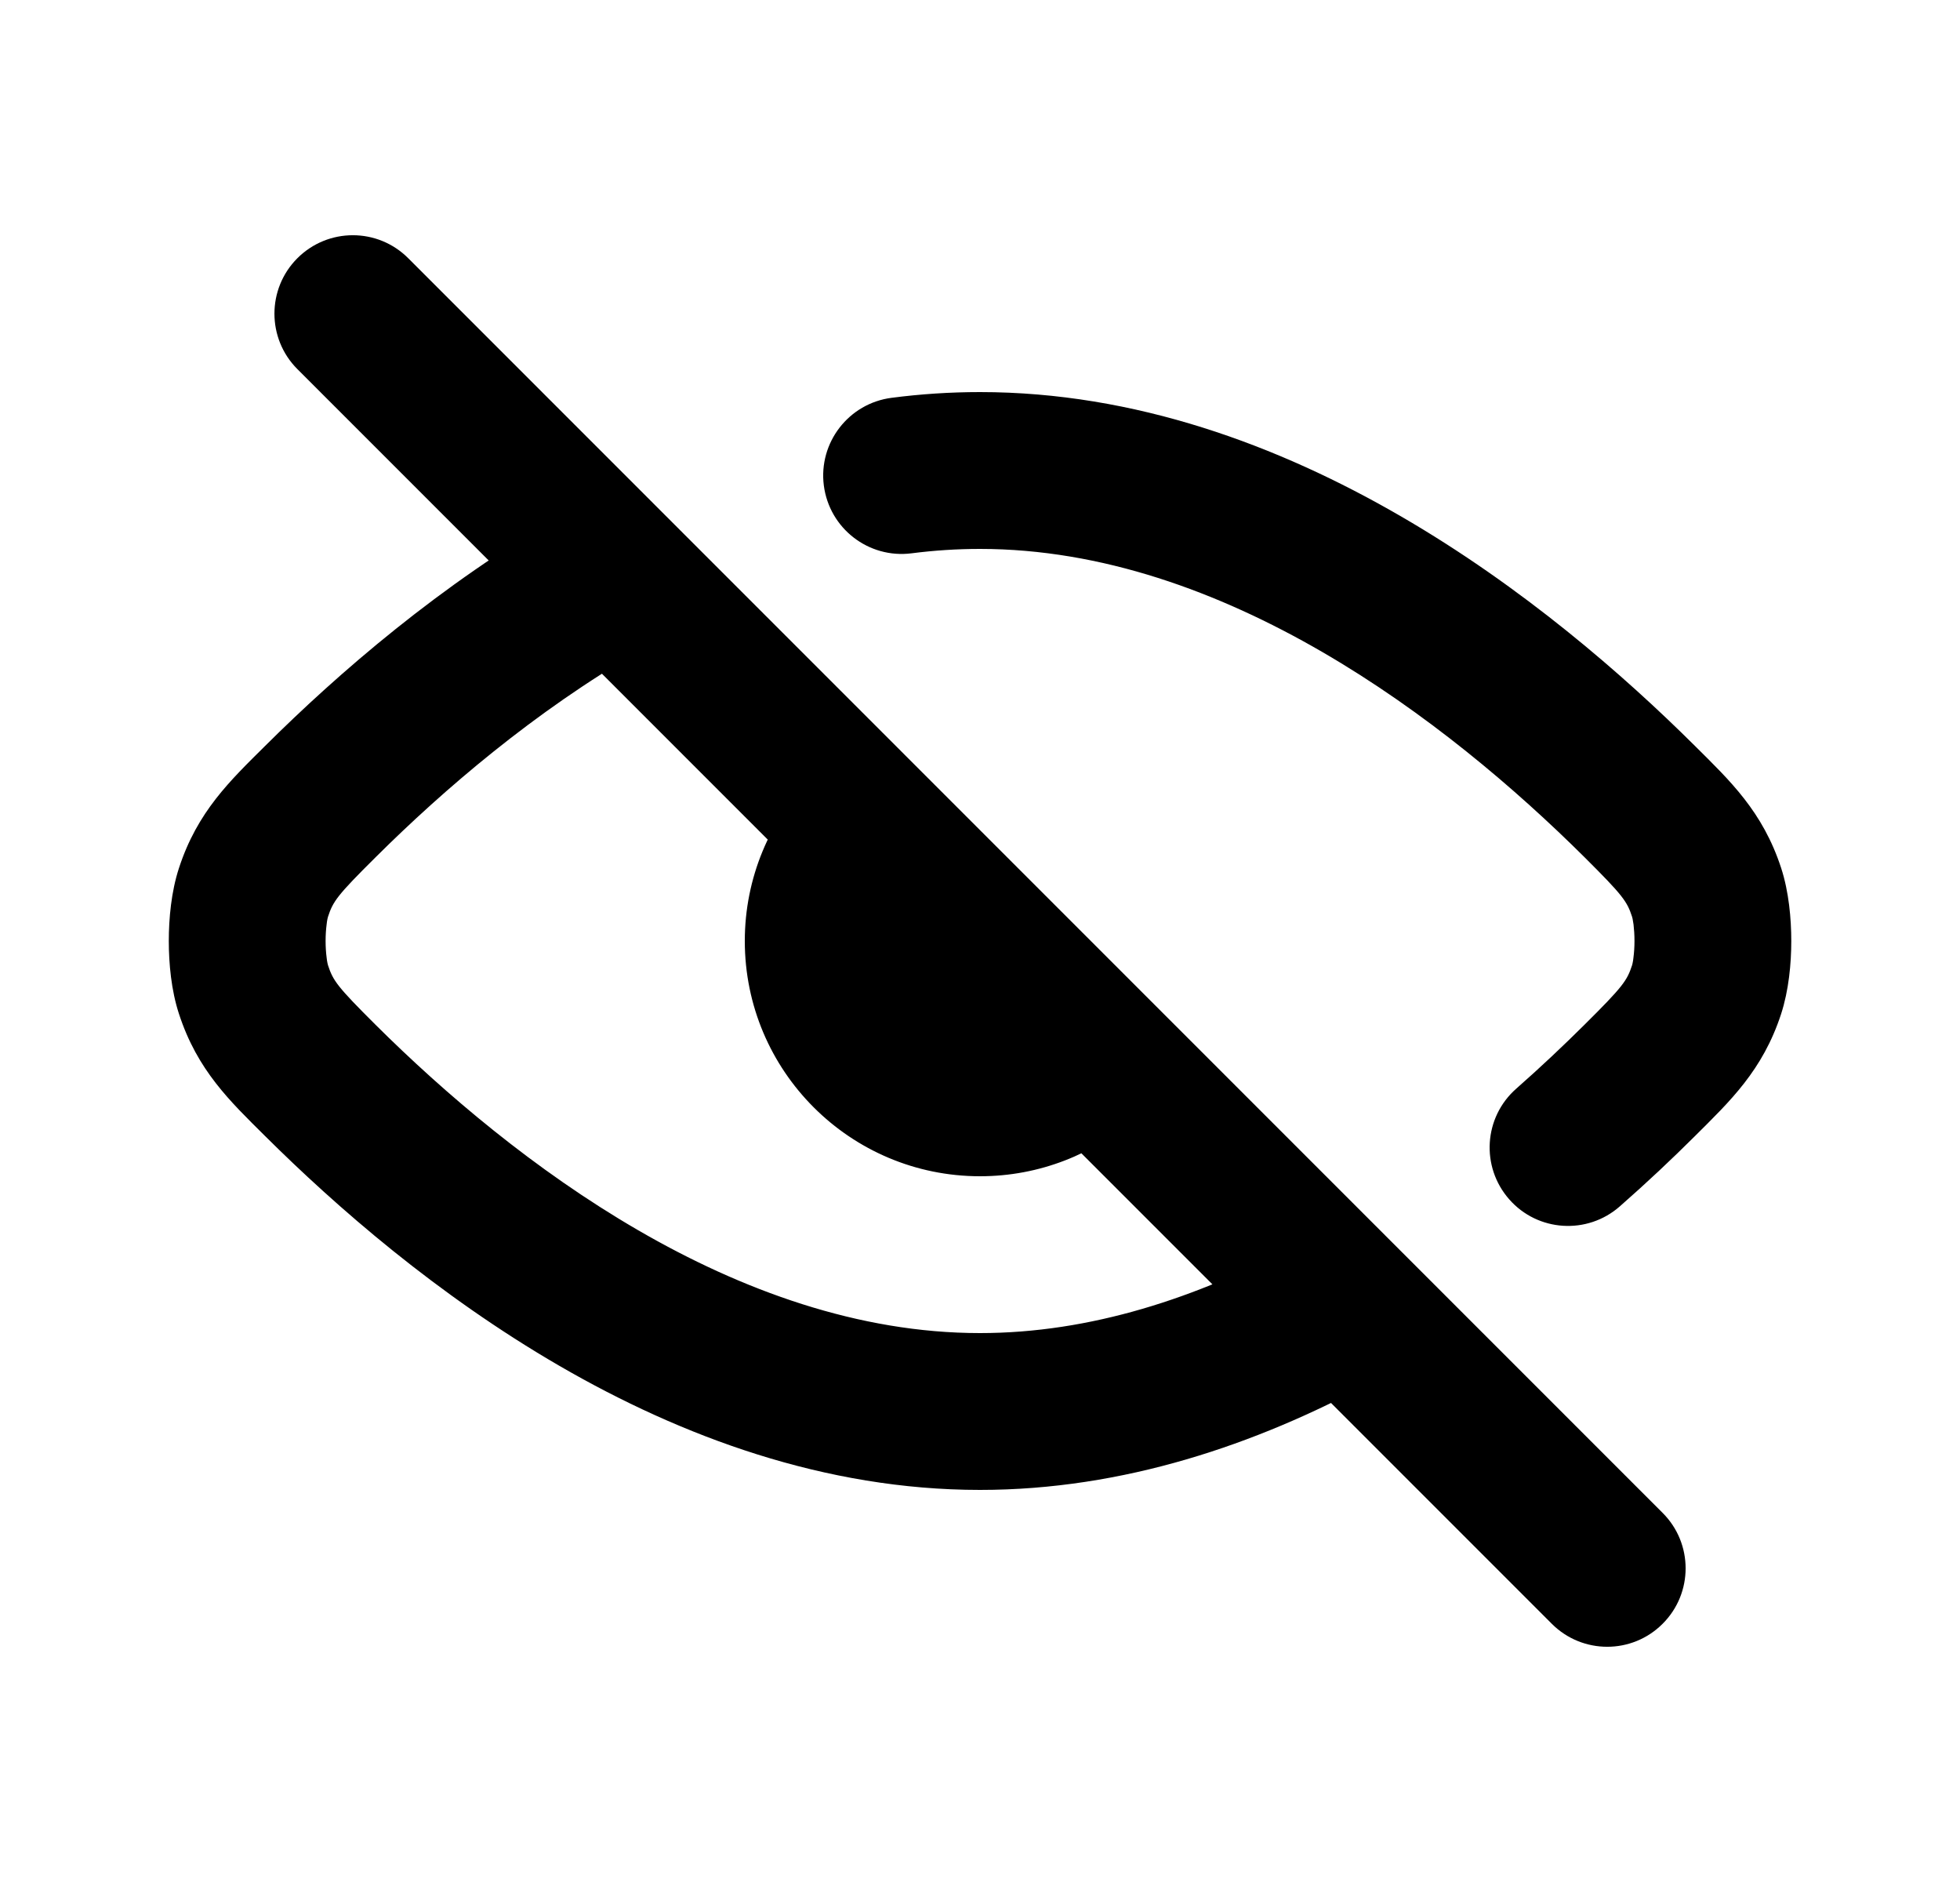
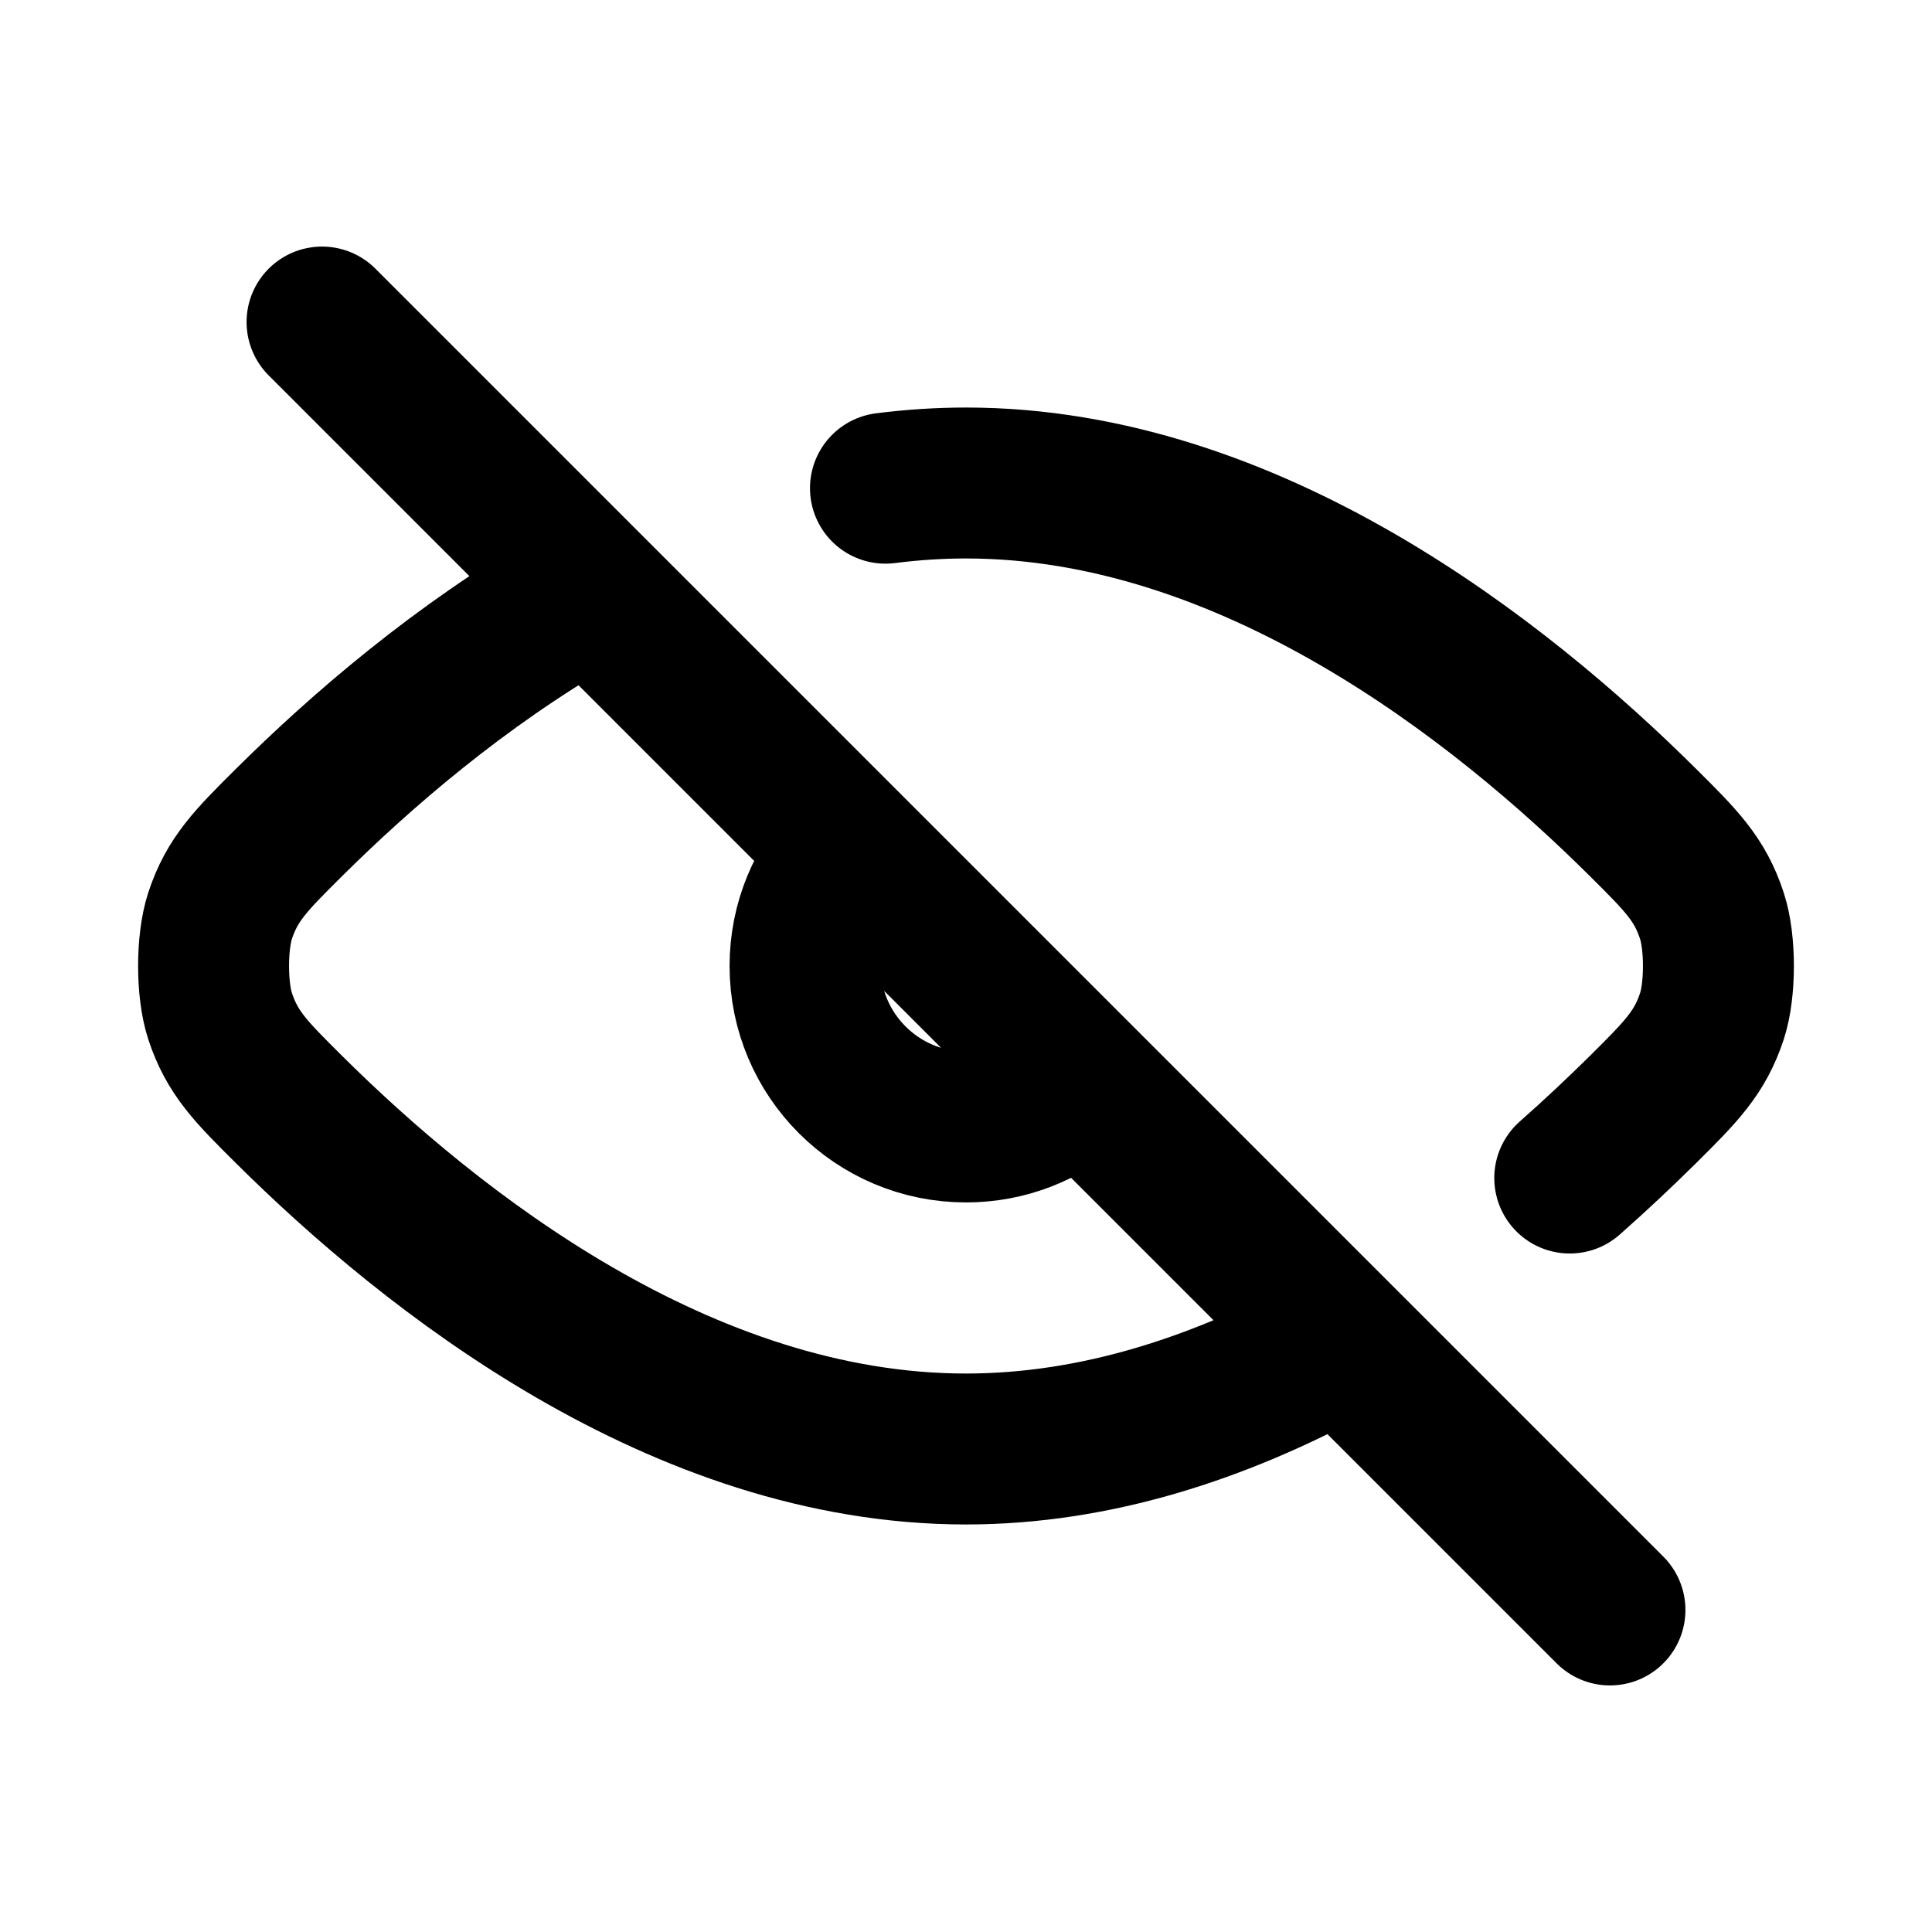
- <svg xmlns="http://www.w3.org/2000/svg" width="25" height="24" viewBox="0 0 25 24" fill="none">
-   <path d="M5.207 3.293C4.817 2.902 4.184 2.902 3.793 3.293C3.403 3.683 3.403 4.317 3.793 4.707L5.207 3.293ZM19.793 20.707C20.184 21.098 20.817 21.098 21.207 20.707C21.598 20.317 21.598 19.683 21.207 19.293L19.793 20.707ZM17.475 17.636C17.961 17.374 18.143 16.768 17.881 16.282C17.619 15.796 17.012 15.614 16.526 15.876L17.475 17.636ZM4.087 13.779L3.382 14.488L4.087 13.779ZM4.089 10.22L3.384 9.51L3.384 9.51L4.089 10.22ZM8.171 8.293C8.65 8.018 8.815 7.407 8.539 6.928C8.264 6.449 7.653 6.285 7.174 6.56L8.171 8.293ZM3.233 12.62L2.283 12.93V12.93L3.233 12.62ZM3.233 11.38L2.283 11.069L3.233 11.38ZM19.34 13.883C18.925 14.248 18.885 14.879 19.25 15.294C19.614 15.709 20.246 15.749 20.661 15.384L19.34 13.883ZM20.912 13.78L20.207 13.071L20.912 13.78ZM20.914 10.221L20.209 10.93L20.914 10.221ZM11.373 5.073C10.826 5.143 10.438 5.644 10.508 6.191C10.579 6.739 11.079 7.126 11.627 7.056L11.373 5.073ZM21.768 12.62L22.718 12.931L21.768 12.62ZM21.768 11.38L22.719 11.07L21.768 11.38ZM14.485 14.25C14.899 13.884 14.938 13.252 14.573 12.838C14.208 12.424 13.576 12.385 13.162 12.75L14.485 14.25ZM11.781 11.306C12.164 10.908 12.153 10.275 11.756 9.892C11.358 9.508 10.725 9.519 10.342 9.917L11.781 11.306ZM3.793 4.707L19.793 20.707L21.207 19.293L5.207 3.293L3.793 4.707ZM16.526 15.876C15.271 16.552 13.906 17 12.5 17V19C14.332 19 16.024 18.418 17.475 17.636L16.526 15.876ZM12.5 17C9.395 17 6.543 14.81 4.792 13.07L3.382 14.488C5.19 16.285 8.544 19 12.5 19V17ZM4.794 10.929C5.653 10.075 6.817 9.073 8.171 8.293L7.174 6.56C5.62 7.454 4.318 8.581 3.384 9.51L4.794 10.929ZM4.792 13.07C4.301 12.581 4.248 12.506 4.184 12.31L2.283 12.93C2.518 13.651 2.934 14.043 3.382 14.488L4.792 13.07ZM3.384 9.51C2.935 9.956 2.518 10.349 2.283 11.069L4.184 11.69C4.248 11.494 4.301 11.418 4.794 10.929L3.384 9.51ZM4.184 12.31C4.184 12.31 4.181 12.301 4.177 12.282C4.173 12.264 4.169 12.24 4.166 12.21C4.158 12.149 4.153 12.077 4.153 12C4.153 11.923 4.158 11.851 4.166 11.79C4.169 11.76 4.173 11.736 4.177 11.717C4.181 11.698 4.184 11.69 4.184 11.69L2.283 11.069C2.184 11.371 2.153 11.715 2.153 12C2.153 12.285 2.184 12.629 2.283 12.93L4.184 12.31ZM20.661 15.384C21.011 15.077 21.331 14.775 21.617 14.49L20.207 13.071C19.946 13.33 19.656 13.605 19.34 13.883L20.661 15.384ZM21.619 9.512C19.811 7.715 16.456 5 12.5 5V7C15.606 7 18.458 9.19 20.209 10.93L21.619 9.512ZM12.5 5C12.118 5 11.742 5.025 11.373 5.073L11.627 7.056C11.916 7.019 12.207 7 12.5 7V5ZM21.617 14.49C22.066 14.043 22.483 13.651 22.718 12.931L20.817 12.31C20.753 12.506 20.7 12.582 20.207 13.071L21.617 14.49ZM20.209 10.93C20.7 11.419 20.753 11.494 20.817 11.69L22.719 11.07C22.484 10.349 22.067 9.957 21.619 9.512L20.209 10.93ZM22.718 12.931C22.816 12.63 22.848 12.286 22.848 12.001C22.848 11.716 22.817 11.371 22.719 11.07L20.817 11.69C20.817 11.69 20.82 11.698 20.824 11.717C20.828 11.736 20.832 11.76 20.836 11.79C20.843 11.851 20.848 11.923 20.848 12C20.848 12.077 20.843 12.149 20.835 12.21C20.832 12.24 20.828 12.264 20.824 12.282C20.822 12.291 20.82 12.299 20.819 12.303C20.817 12.308 20.817 12.311 20.817 12.31L22.718 12.931ZM13.162 12.75C12.985 12.906 12.755 13 12.5 13V15C13.261 15 13.957 14.716 14.485 14.25L13.162 12.75ZM12.5 13C11.948 13 11.5 12.552 11.5 12H9.5C9.5 13.657 10.844 15 12.5 15V13ZM11.5 12C11.5 11.73 11.606 11.486 11.781 11.306L10.342 9.917C9.822 10.455 9.5 11.191 9.5 12H11.5Z" fill="black" />
+ <svg xmlns="http://www.w3.org/2000/svg" width="16" height="16" viewBox="0 0 16 16" fill="none">
+   <path d="M11 11.171C10.098 11.656 9.079 12 8 12C5.646 12 3.578 10.365 2.391 9.186C2.078 8.875 1.922 8.719 1.822 8.413C1.751 8.196 1.751 7.804 1.822 7.586C1.922 7.281 2.078 7.125 2.392 6.813C2.99 6.219 3.812 5.509 4.782 4.951M13 9.756C13.222 9.56 13.425 9.368 13.608 9.187C13.922 8.875 14.078 8.719 14.178 8.414C14.249 8.196 14.249 7.804 14.178 7.587C14.079 7.281 13.922 7.125 13.609 6.814C12.423 5.635 10.354 4 8 4C7.775 4 7.553 4.015 7.333 4.043M8.882 9C8.647 9.207 8.338 9.333 8 9.333C7.264 9.333 6.667 8.736 6.667 8C6.667 7.64 6.809 7.314 7.041 7.074M2.667 2.667L13.333 13.333" stroke="black" stroke-width="1.25" stroke-linecap="round" stroke-linejoin="round" />
</svg>
